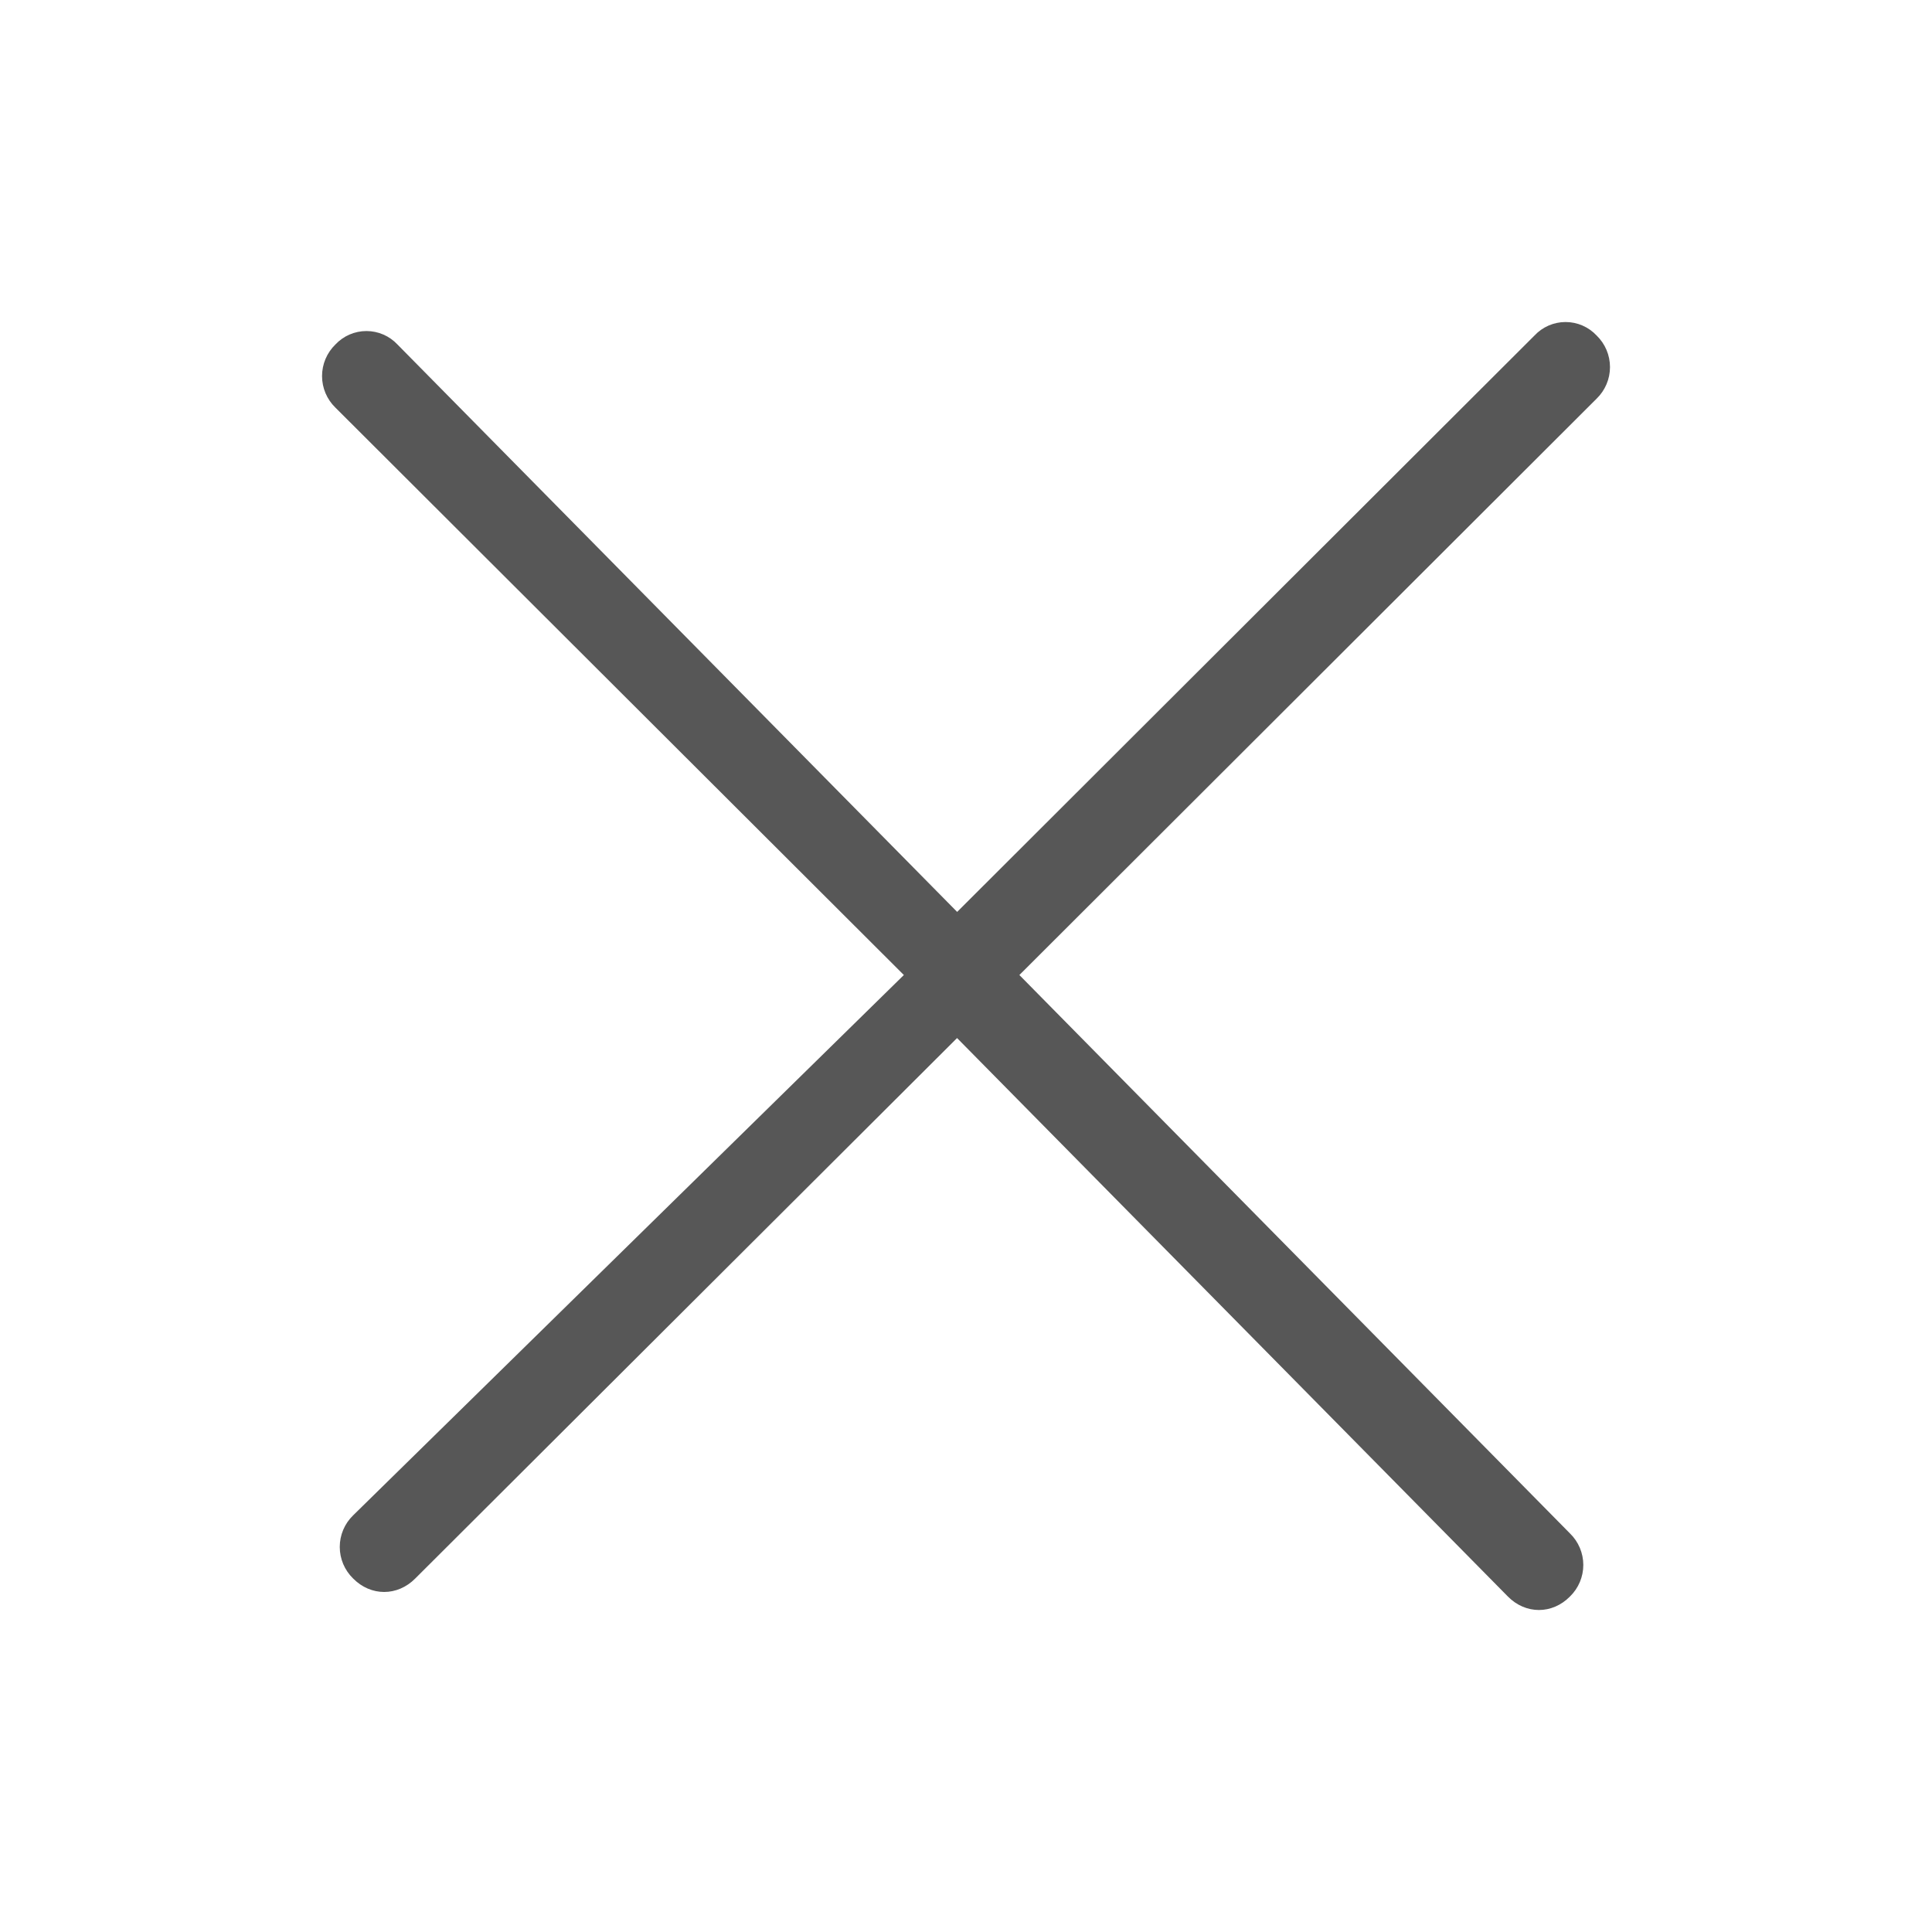
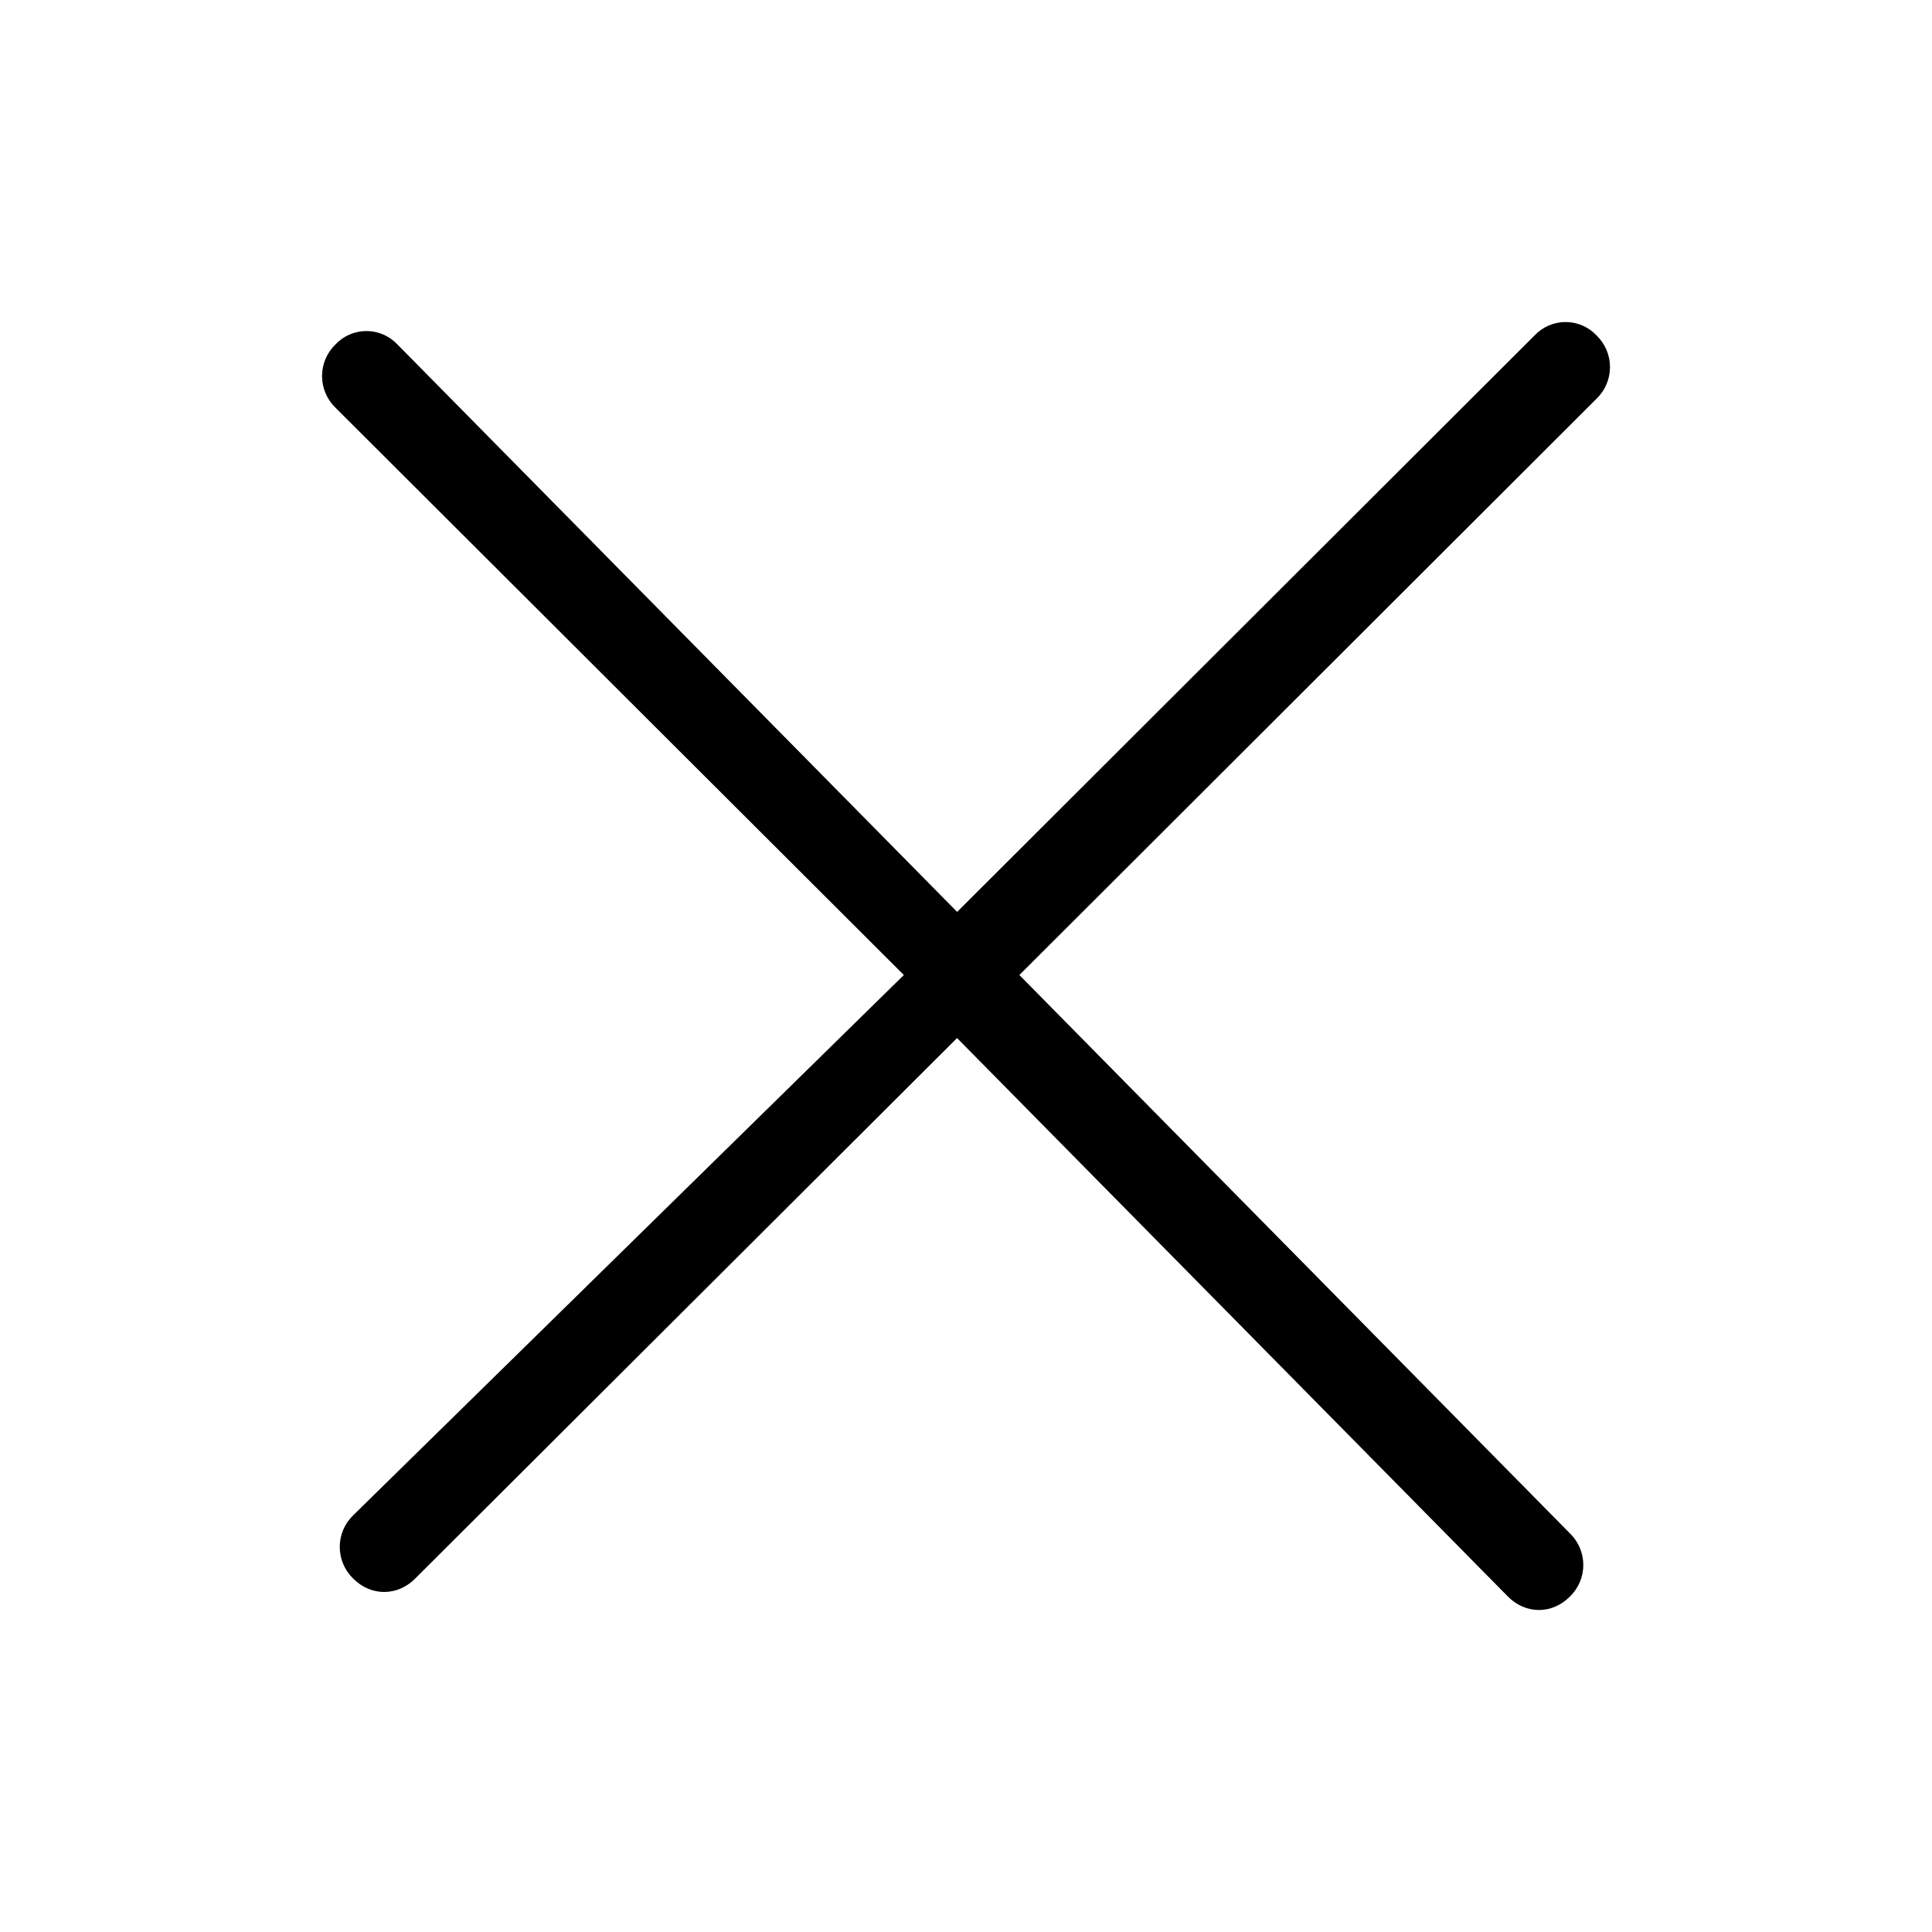
<svg xmlns="http://www.w3.org/2000/svg" width="24" height="24" fill="none">
-   <path fill="#575757" fill-rule="evenodd" d="M4.386 18.825a.546.546 0 0 0 0 .783c.22.224.552.224.773 0l6.73-6.713 6.842 6.937c.22.224.552.224.772 0a.546.546 0 0 0 0-.783l-6.84-6.937 7.171-7.16a.546.546 0 0 0 0-.784.528.528 0 0 0-.772 0l-7.172 7.16L4.938 4.28a.528.528 0 0 0-.772 0 .546.546 0 0 0 0 .783l7.062 7.049-6.842 6.713Z" clip-rule="evenodd" />
+   <path fill="currentColor" fill-rule="evenodd" d="M4.386 18.825a.546.546 0 0 0 0 .783c.22.224.552.224.773 0l6.73-6.713 6.842 6.937c.22.224.552.224.772 0a.546.546 0 0 0 0-.783l-6.84-6.937 7.171-7.16a.546.546 0 0 0 0-.784.528.528 0 0 0-.772 0l-7.172 7.16L4.938 4.28a.528.528 0 0 0-.772 0 .546.546 0 0 0 0 .783l7.062 7.049-6.842 6.713Z" clip-rule="evenodd" />
</svg>
